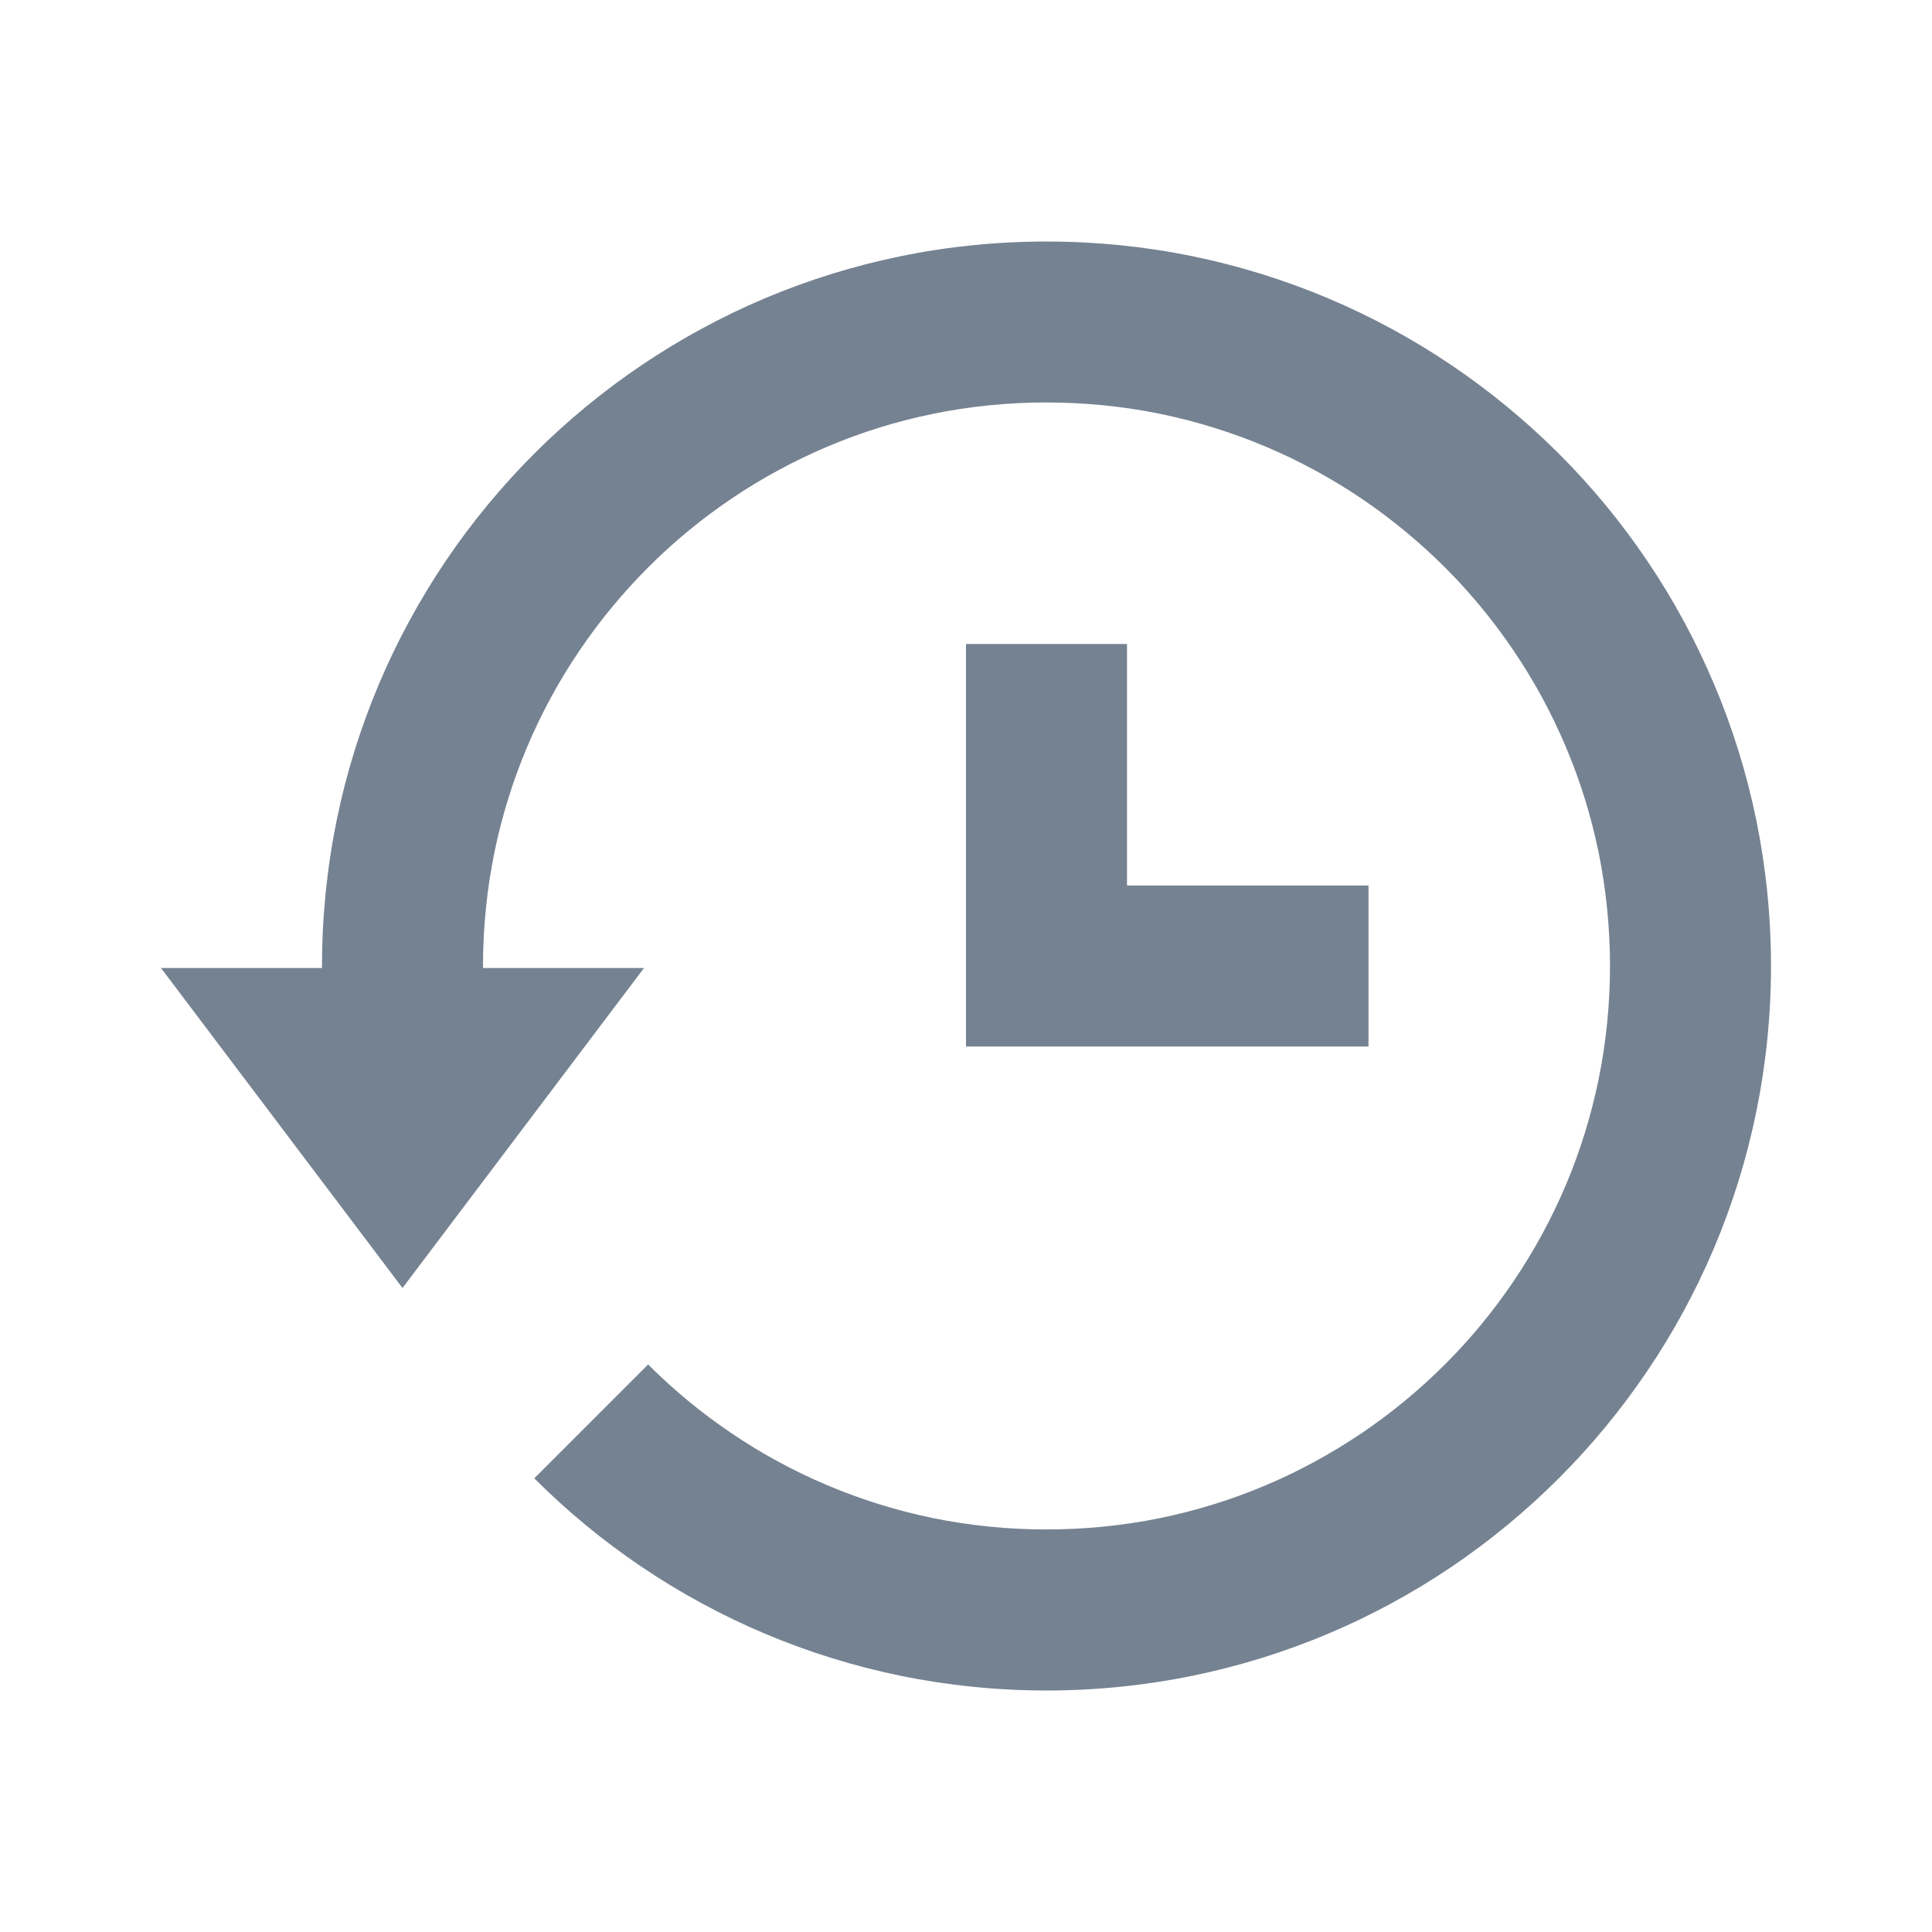
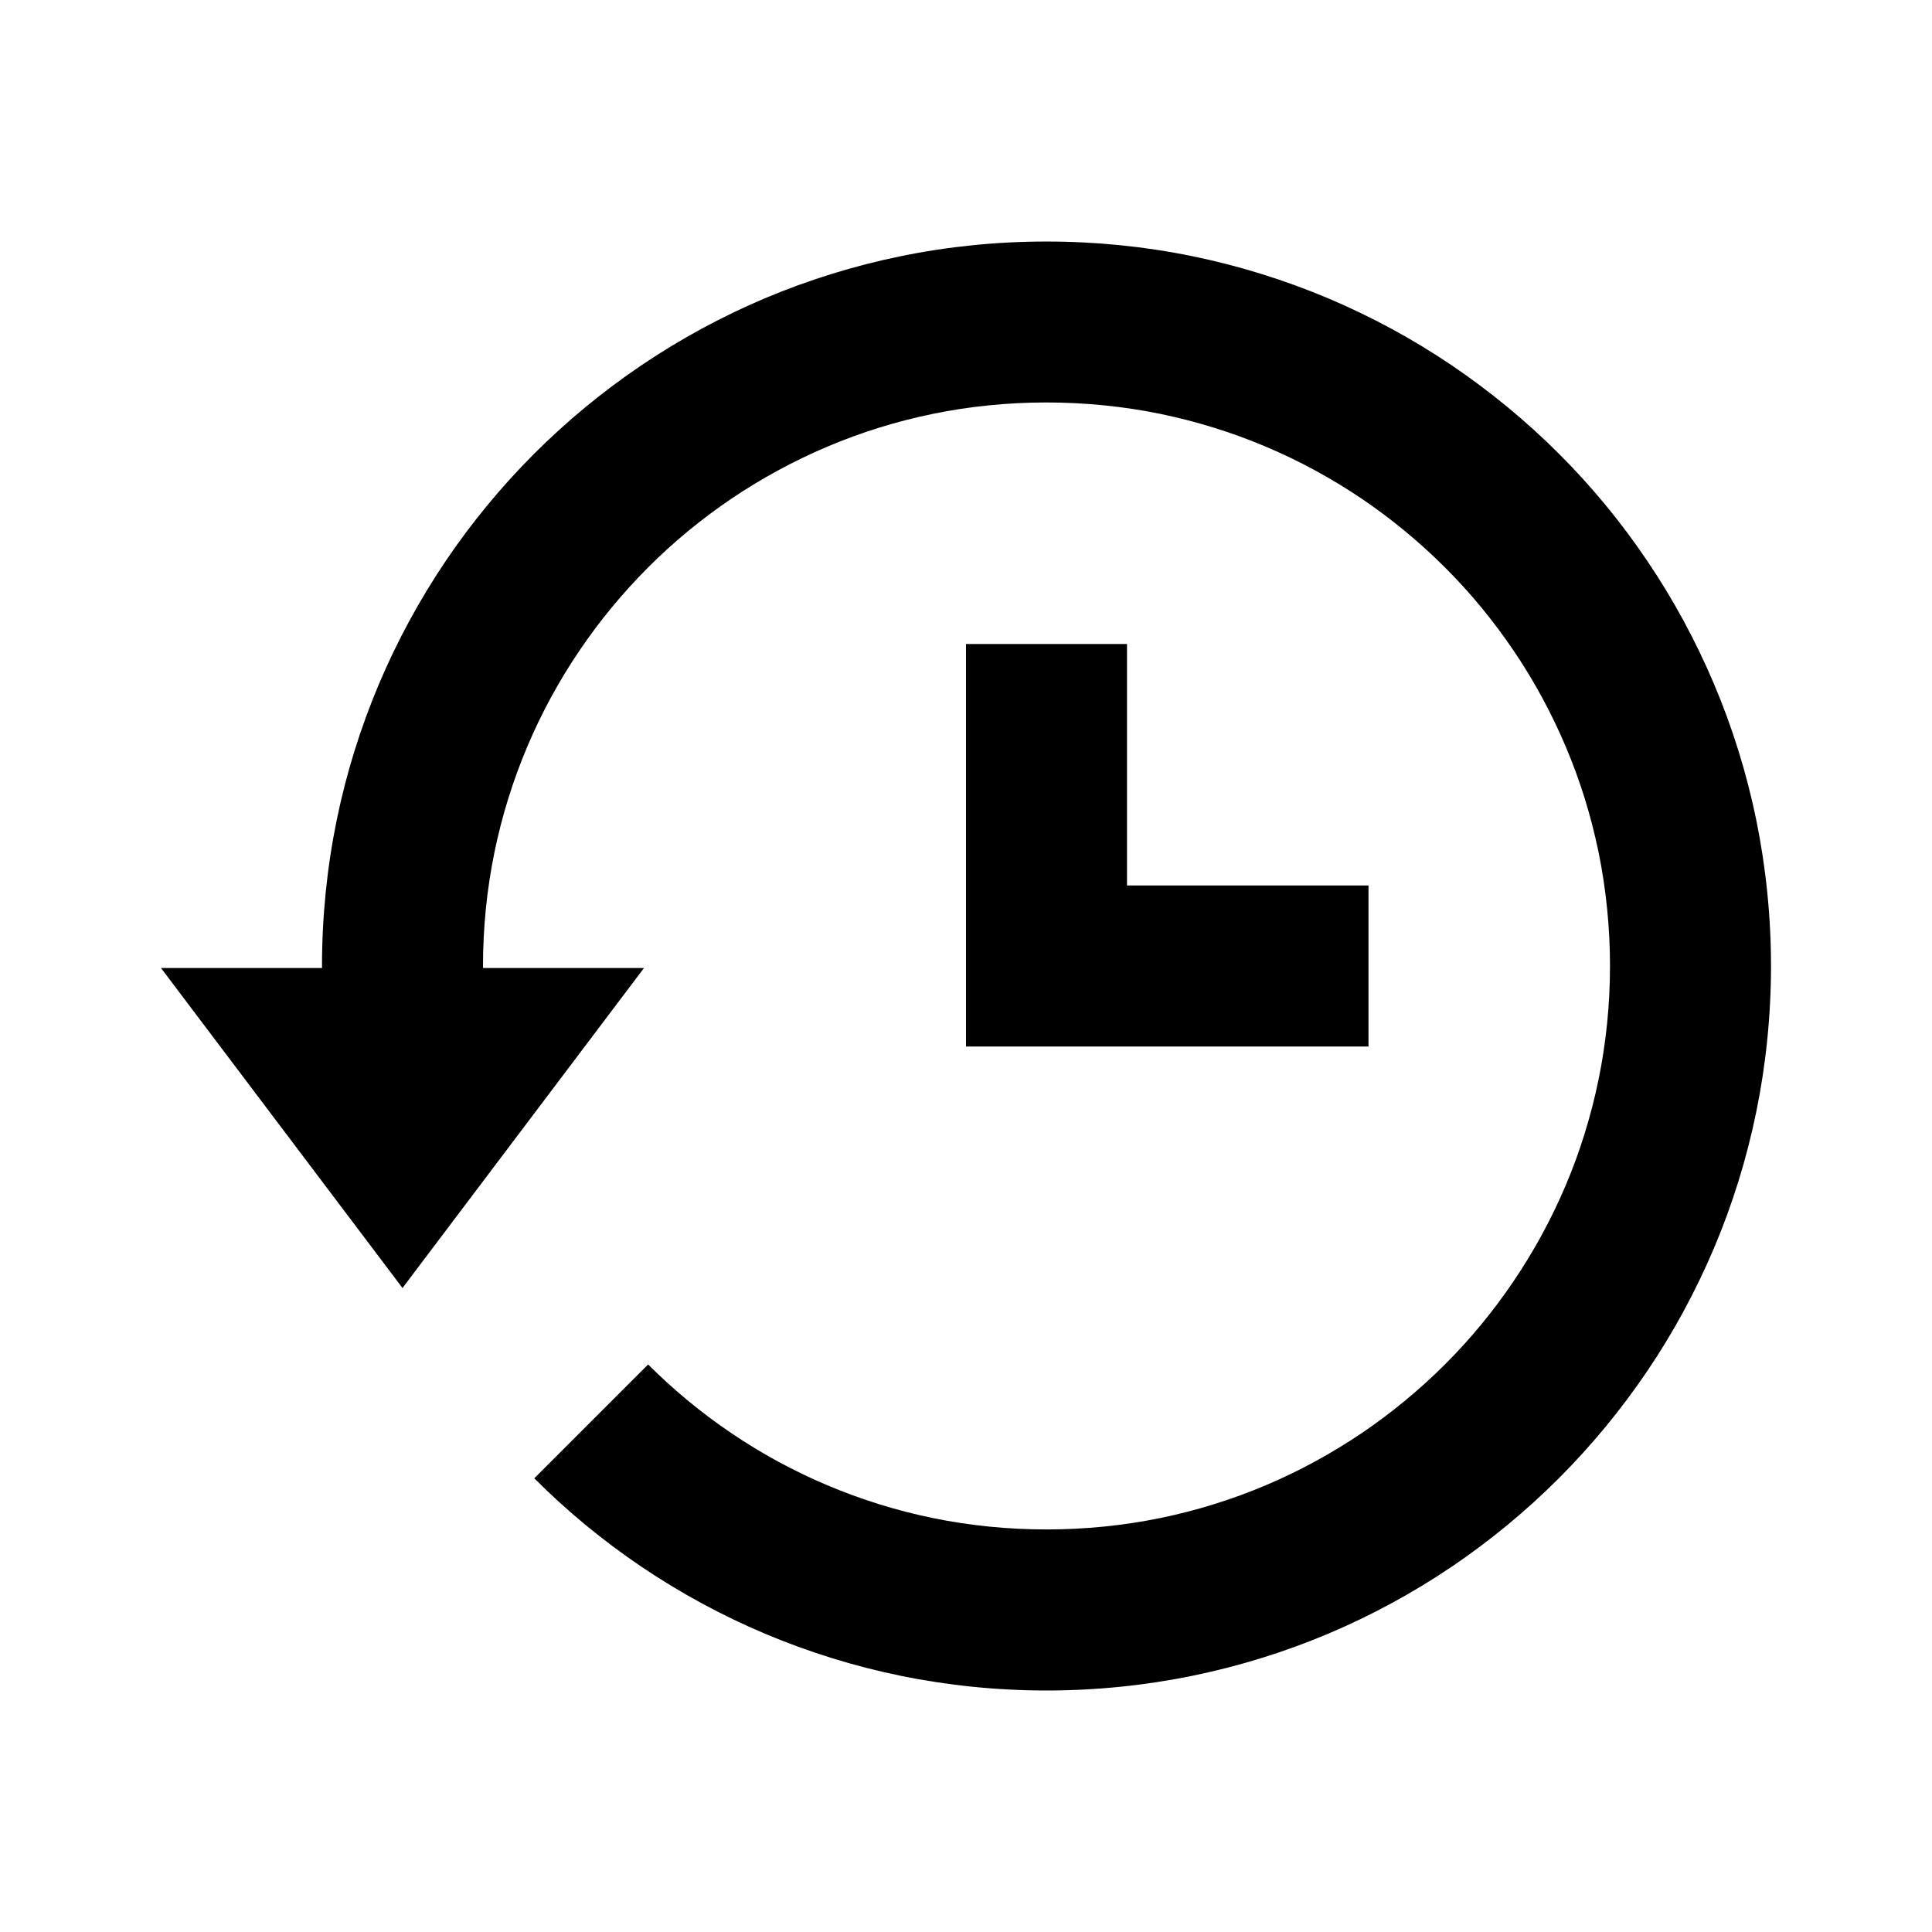
<svg xmlns="http://www.w3.org/2000/svg" width="24" height="24" viewBox="0 0 24 24" fill="none">
-   <path fill-rule="evenodd" clip-rule="evenodd" d="M20.463 6.968C20.787 7.447 21.066 7.962 21.292 8.497C21.52 9.034 21.697 9.602 21.817 10.186C21.938 10.78 22 11.39 22 12C22 12.61 21.938 13.22 21.817 13.812C21.697 14.398 21.52 14.966 21.292 15.504C21.066 16.038 20.787 16.553 20.462 17.033C20.14 17.509 19.771 17.957 19.364 18.364C18.957 18.771 18.51 19.14 18.034 19.462C17.55 19.789 17.035 20.068 16.503 20.293C15.959 20.523 15.39 20.699 14.813 20.817C14.223 20.938 13.612 21 13 21C12.388 21 11.778 20.938 11.187 20.817C10.61 20.699 10.041 20.522 9.497 20.292C8.967 20.068 8.452 19.789 7.969 19.463C7.492 19.141 7.044 18.772 6.637 18.364L8.051 16.95C8.369 17.267 8.717 17.555 9.088 17.805C9.463 18.059 9.864 18.276 10.276 18.45C10.699 18.629 11.14 18.766 11.589 18.858C12.51 19.047 13.494 19.046 14.412 18.858C14.86 18.766 15.302 18.629 15.725 18.45C16.139 18.275 16.538 18.057 16.914 17.804C17.283 17.554 17.633 17.266 17.95 16.949C18.267 16.633 18.554 16.284 18.804 15.913C19.057 15.539 19.274 15.14 19.45 14.724C19.628 14.306 19.764 13.865 19.858 13.41C19.952 12.951 20 12.476 20 12C20 11.524 19.952 11.049 19.858 10.586C19.764 10.133 19.628 9.692 19.45 9.275C19.274 8.858 19.057 8.458 18.805 8.086C18.554 7.714 18.267 7.365 17.95 7.049C17.633 6.732 17.283 6.444 16.913 6.193C16.538 5.941 16.138 5.723 15.725 5.549C15.302 5.37 14.859 5.233 14.412 5.141C13.493 4.953 12.508 4.952 11.589 5.141C11.139 5.233 10.697 5.37 10.276 5.549C9.863 5.724 9.462 5.941 9.086 6.195C8.716 6.445 8.367 6.732 8.05 7.05C7.733 7.368 7.445 7.716 7.195 8.087C6.941 8.462 6.724 8.863 6.55 9.275C6.371 9.698 6.234 10.139 6.142 10.588C6.048 11.048 6 11.523 6 12C6 12.004 6 12.008 6 12.013C6.001 12.017 6.001 12.021 6.001 12.025H8L5 16L2 12.025H4.001C4.001 12.021 4.001 12.017 4 12.013C4 12.008 4 12.004 4 12C4 11.388 4.062 10.778 4.183 10.186C4.301 9.609 4.478 9.04 4.708 8.496C4.932 7.966 5.211 7.452 5.537 6.968C5.859 6.492 6.229 6.043 6.636 5.636C7.043 5.229 7.492 4.859 7.969 4.537C8.453 4.21 8.967 3.932 9.498 3.707C10.041 3.478 10.609 3.301 11.188 3.183C12.37 2.939 13.633 2.94 14.814 3.183C15.39 3.301 15.959 3.478 16.504 3.708C17.035 3.933 17.55 4.211 18.032 4.537C18.51 4.86 18.956 5.228 19.364 5.635C19.772 6.042 20.141 6.49 20.463 6.968ZM12 13V8H14V11H17V13H12Z" fill="#758291" />
+   <path fill-rule="evenodd" clip-rule="evenodd" d="M20.463 6.968C20.787 7.447 21.066 7.962 21.292 8.497C21.52 9.034 21.697 9.602 21.817 10.186C21.938 10.78 22 11.39 22 12C22 12.61 21.938 13.22 21.817 13.812C21.697 14.398 21.52 14.966 21.292 15.504C21.066 16.038 20.787 16.553 20.462 17.033C20.14 17.509 19.771 17.957 19.364 18.364C18.957 18.771 18.51 19.14 18.034 19.462C17.55 19.789 17.035 20.068 16.503 20.293C15.959 20.523 15.39 20.699 14.813 20.817C14.223 20.938 13.612 21 13 21C12.388 21 11.778 20.938 11.187 20.817C10.61 20.699 10.041 20.522 9.497 20.292C8.967 20.068 8.452 19.789 7.969 19.463C7.492 19.141 7.044 18.772 6.637 18.364L8.051 16.95C8.369 17.267 8.717 17.555 9.088 17.805C9.463 18.059 9.864 18.276 10.276 18.45C10.699 18.629 11.14 18.766 11.589 18.858C12.51 19.047 13.494 19.046 14.412 18.858C14.86 18.766 15.302 18.629 15.725 18.45C16.139 18.275 16.538 18.057 16.914 17.804C17.283 17.554 17.633 17.266 17.95 16.949C18.267 16.633 18.554 16.284 18.804 15.913C19.057 15.539 19.274 15.14 19.45 14.724C19.628 14.306 19.764 13.865 19.858 13.41C19.952 12.951 20 12.476 20 12C20 11.524 19.952 11.049 19.858 10.586C19.764 10.133 19.628 9.692 19.45 9.275C19.274 8.858 19.057 8.458 18.805 8.086C18.554 7.714 18.267 7.365 17.95 7.049C17.633 6.732 17.283 6.444 16.913 6.193C16.538 5.941 16.138 5.723 15.725 5.549C15.302 5.37 14.859 5.233 14.412 5.141C13.493 4.953 12.508 4.952 11.589 5.141C11.139 5.233 10.697 5.37 10.276 5.549C9.863 5.724 9.462 5.941 9.086 6.195C8.716 6.445 8.367 6.732 8.05 7.05C7.733 7.368 7.445 7.716 7.195 8.087C6.941 8.462 6.724 8.863 6.55 9.275C6.371 9.698 6.234 10.139 6.142 10.588C6.048 11.048 6 11.523 6 12C6 12.004 6 12.008 6 12.013C6.001 12.017 6.001 12.021 6.001 12.025H8L5 16L2 12.025H4.001C4.001 12.021 4.001 12.017 4 12.013C4 12.008 4 12.004 4 12C4 11.388 4.062 10.778 4.183 10.186C4.301 9.609 4.478 9.04 4.708 8.496C4.932 7.966 5.211 7.452 5.537 6.968C5.859 6.492 6.229 6.043 6.636 5.636C7.043 5.229 7.492 4.859 7.969 4.537C8.453 4.21 8.967 3.932 9.498 3.707C10.041 3.478 10.609 3.301 11.188 3.183C12.37 2.939 13.633 2.94 14.814 3.183C15.39 3.301 15.959 3.478 16.504 3.708C17.035 3.933 17.55 4.211 18.032 4.537C18.51 4.86 18.956 5.228 19.364 5.635C19.772 6.042 20.141 6.49 20.463 6.968ZM12 13V8H14V11H17V13H12Z" fill="currentColor" />
</svg>
